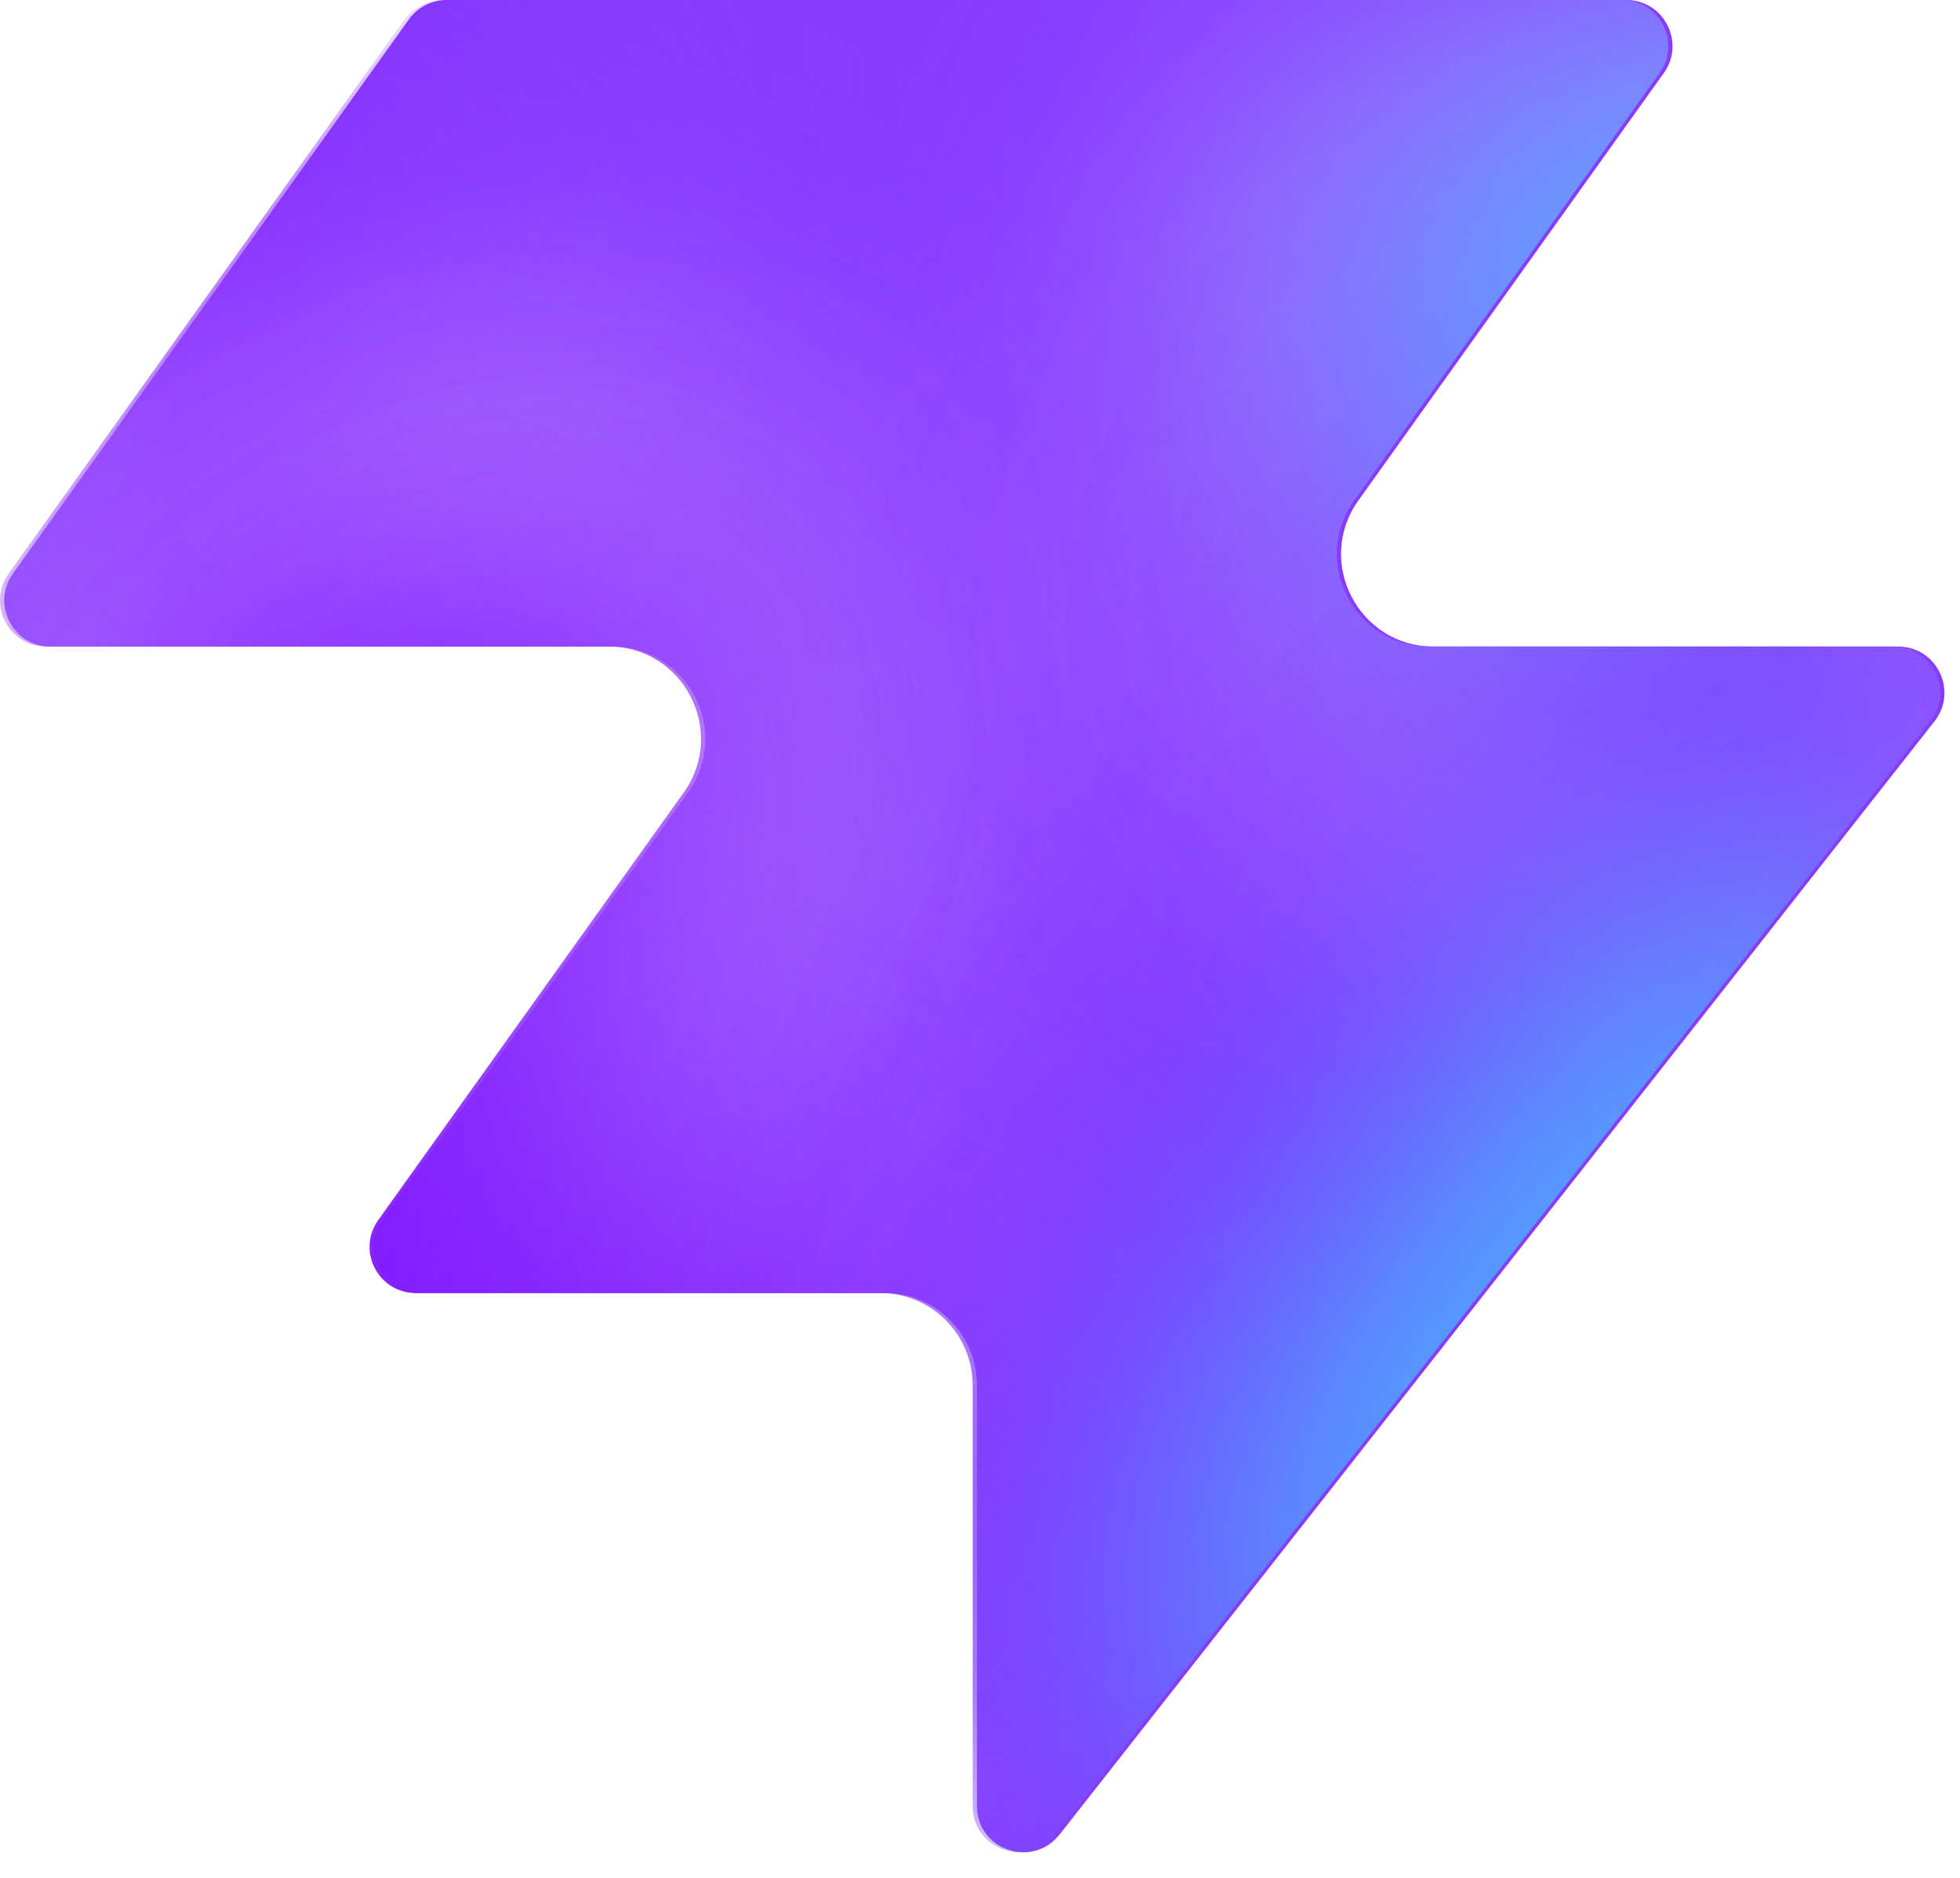
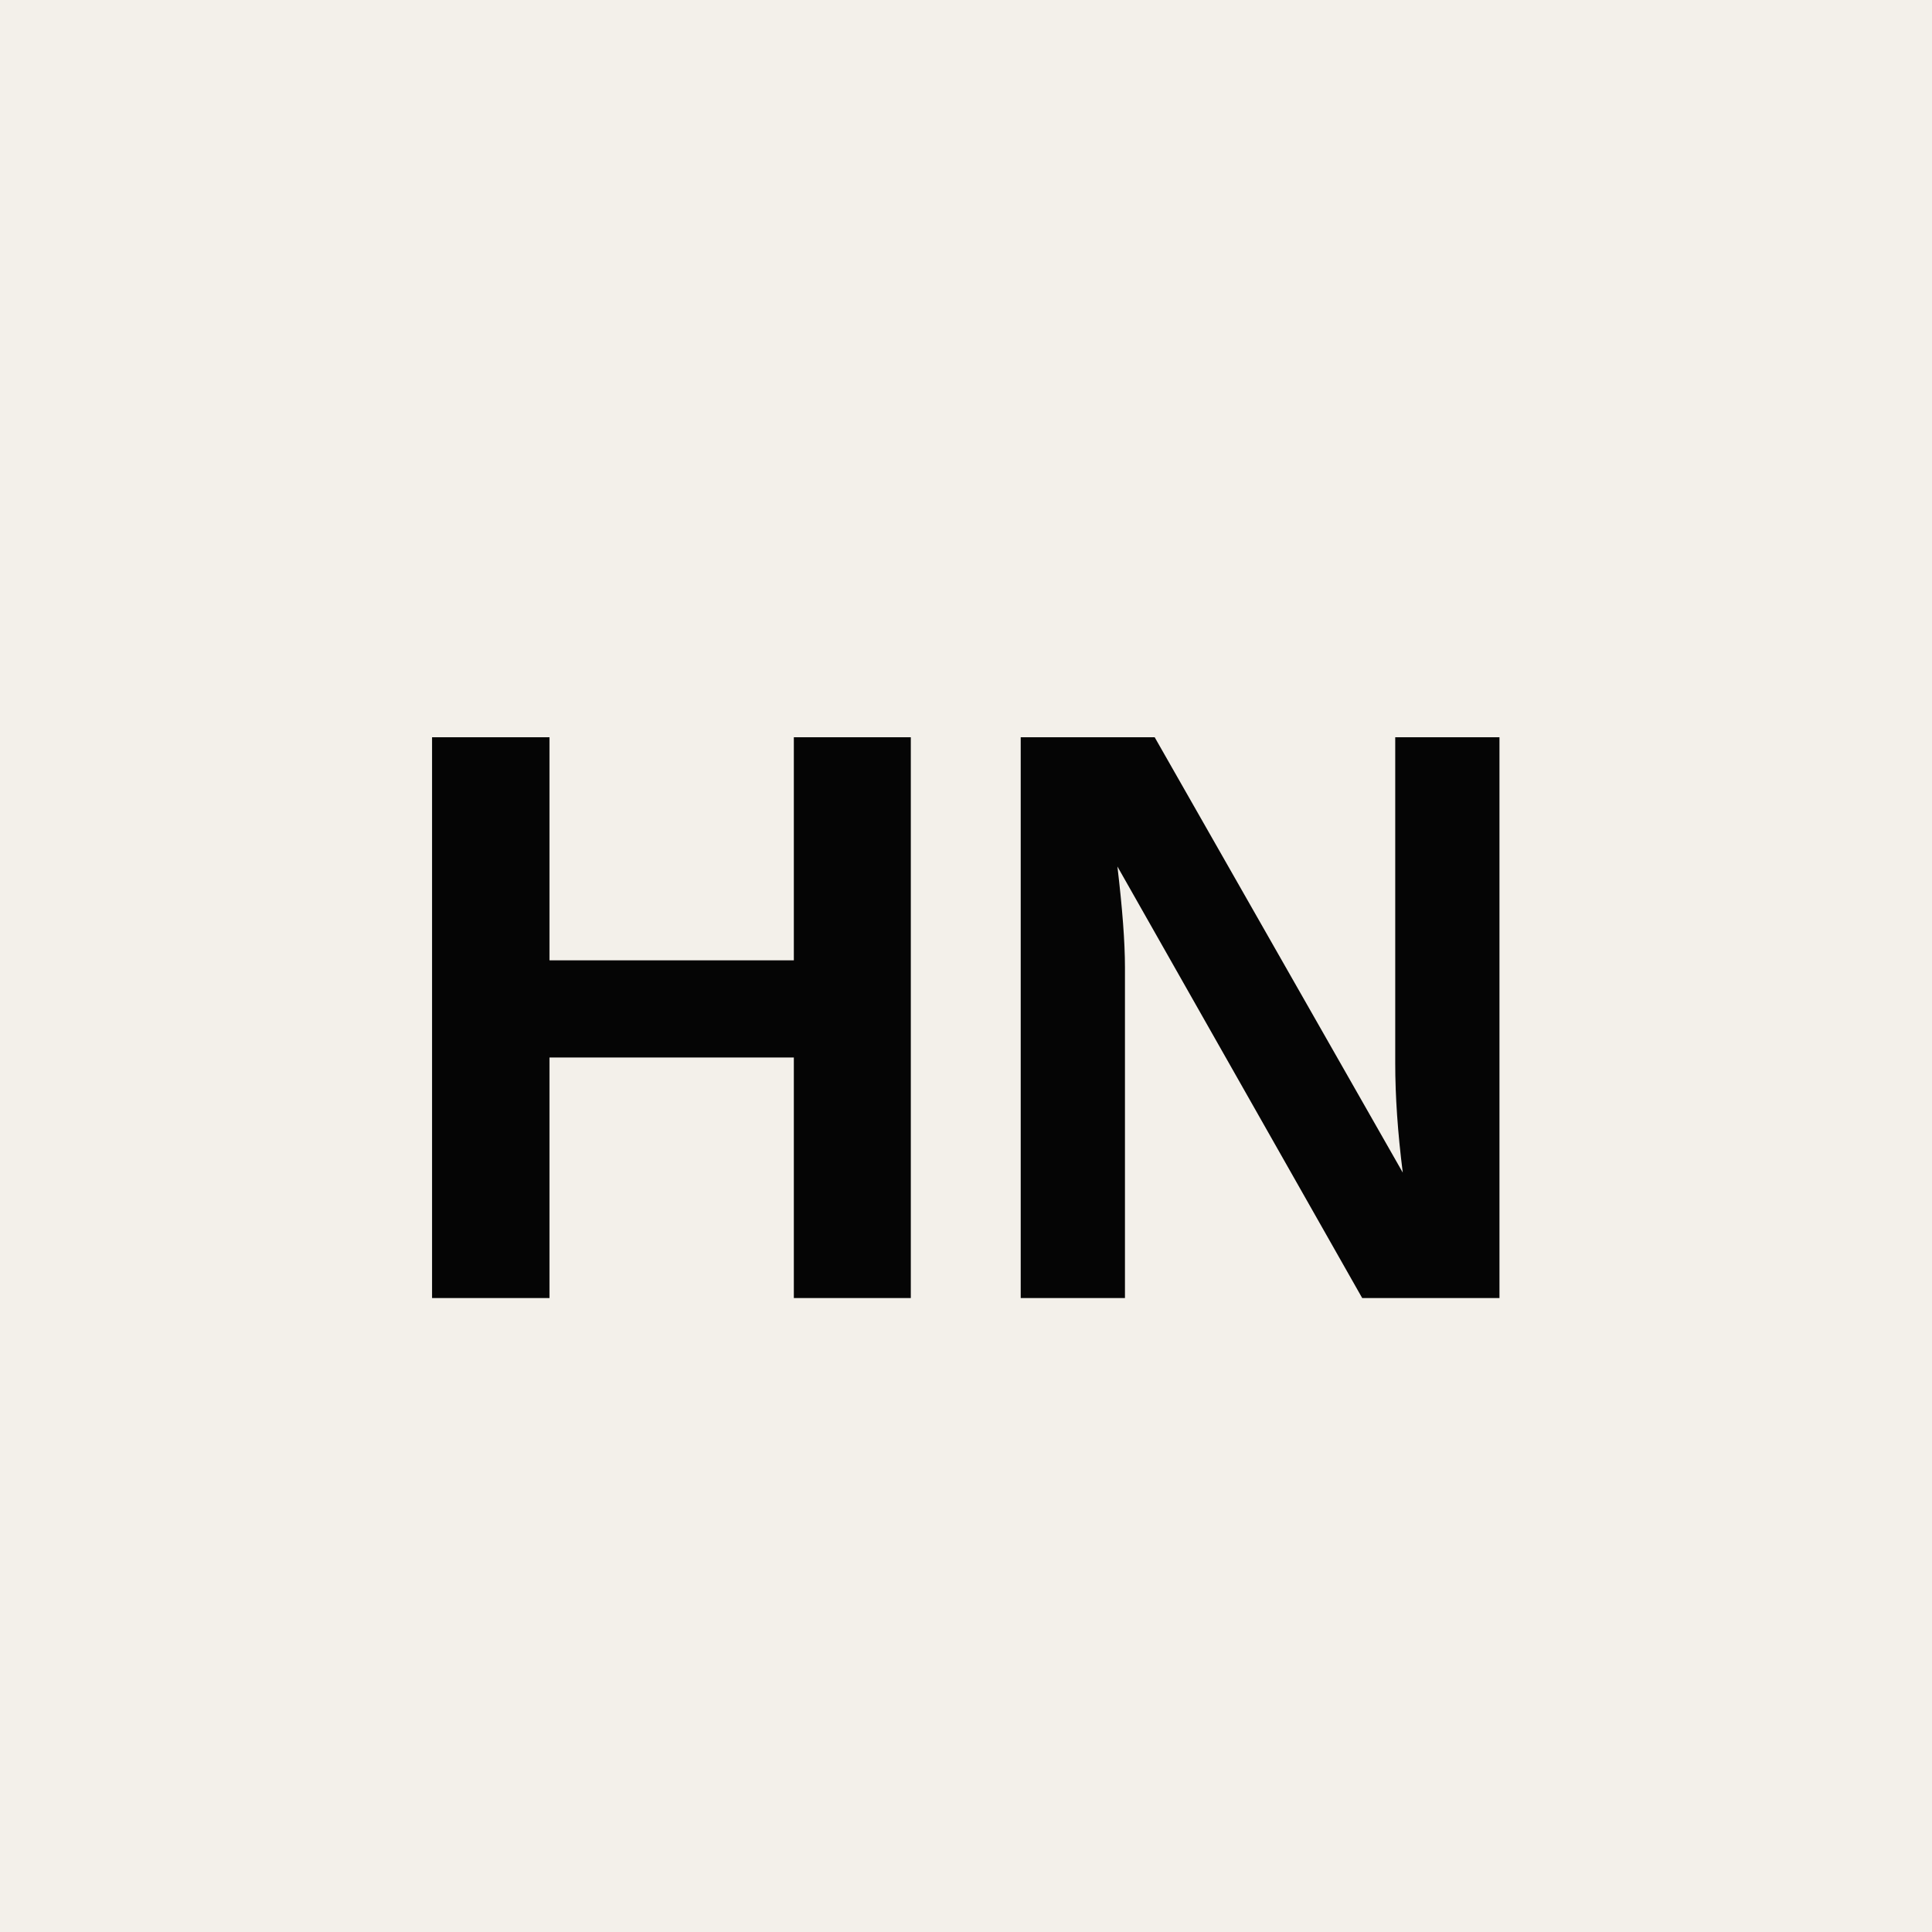
- <svg xmlns="http://www.w3.org/2000/svg" width="48" height="46" fill="none" viewBox="0 0 48 46">
-   <path fill="#863bff" d="M25.946 44.938c-.664.845-2.021.375-2.021-.698V33.937a2.26 2.26 0 0 0-2.262-2.262H10.287c-.92 0-1.456-1.04-.92-1.788l7.48-10.471c1.07-1.497 0-3.578-1.842-3.578H1.237c-.92 0-1.456-1.04-.92-1.788L10.013.474c.214-.297.556-.474.92-.474h28.894c.92 0 1.456 1.04.92 1.788l-7.48 10.471c-1.07 1.498 0 3.579 1.842 3.579h11.377c.943 0 1.473 1.088.89 1.83L25.947 44.94z" style="fill:#863bff;fill:color(display-p3 .525 .23 1);fill-opacity:1" />
-   <mask id="a" width="48" height="46" x="0" y="0" maskUnits="userSpaceOnUse" style="mask-type:alpha">
-     <path fill="#000" d="M25.842 44.938c-.664.844-2.021.375-2.021-.698V33.937a2.26 2.26 0 0 0-2.262-2.262H10.183c-.92 0-1.456-1.04-.92-1.788l7.48-10.471c1.07-1.498 0-3.579-1.842-3.579H1.133c-.92 0-1.456-1.04-.92-1.787L9.91.473c.214-.297.556-.474.92-.474h28.894c.92 0 1.456 1.04.92 1.788l-7.48 10.471c-1.07 1.498 0 3.578 1.842 3.578h11.377c.943 0 1.473 1.088.89 1.832L25.843 44.94z" style="fill:#000;fill-opacity:1" />
-   </mask>
-   <g mask="url(#a)">
-     <g filter="url(#b)">
-       <ellipse cx="5.508" cy="14.704" fill="#ede6ff" rx="5.508" ry="14.704" style="fill:#ede6ff;fill:color(display-p3 .927 .903 1);fill-opacity:1" transform="matrix(.00324 1 1 -.00324 -4.47 31.516)" />
-     </g>
-     <g filter="url(#c)">
-       <ellipse cx="10.399" cy="29.851" fill="#ede6ff" rx="10.399" ry="29.851" style="fill:#ede6ff;fill:color(display-p3 .927 .903 1);fill-opacity:1" transform="matrix(.00324 1 1 -.00324 -39.328 7.883)" />
-     </g>
-     <g filter="url(#d)">
-       <ellipse cx="5.508" cy="30.487" fill="#7e14ff" rx="5.508" ry="30.487" style="fill:#7e14ff;fill:color(display-p3 .492 .077 1);fill-opacity:1" transform="rotate(89.814 -25.913 -14.639)scale(1 -1)" />
-     </g>
-     <g filter="url(#e)">
-       <ellipse cx="5.508" cy="30.599" fill="#7e14ff" rx="5.508" ry="30.599" style="fill:#7e14ff;fill:color(display-p3 .492 .077 1);fill-opacity:1" transform="rotate(89.814 -32.644 -3.334)scale(1 -1)" />
-     </g>
-     <g filter="url(#f)">
-       <ellipse cx="5.508" cy="30.599" fill="#7e14ff" rx="5.508" ry="30.599" style="fill:#7e14ff;fill:color(display-p3 .492 .077 1);fill-opacity:1" transform="matrix(.00324 1 1 -.00324 -34.34 30.47)" />
-     </g>
-     <g filter="url(#g)">
-       <ellipse cx="14.072" cy="22.078" fill="#ede6ff" rx="14.072" ry="22.078" style="fill:#ede6ff;fill:color(display-p3 .927 .903 1);fill-opacity:1" transform="rotate(93.35 24.506 48.493)scale(-1 1)" />
-     </g>
-     <g filter="url(#h)">
-       <ellipse cx="3.47" cy="21.501" fill="#7e14ff" rx="3.47" ry="21.501" style="fill:#7e14ff;fill:color(display-p3 .492 .077 1);fill-opacity:1" transform="rotate(89.009 28.708 47.59)scale(-1 1)" />
-     </g>
-     <g filter="url(#i)">
-       <ellipse cx="3.47" cy="21.501" fill="#7e14ff" rx="3.47" ry="21.501" style="fill:#7e14ff;fill:color(display-p3 .492 .077 1);fill-opacity:1" transform="rotate(89.009 28.708 47.59)scale(-1 1)" />
-     </g>
-     <g filter="url(#j)">
-       <ellipse cx=".387" cy="8.972" fill="#7e14ff" rx="4.407" ry="29.108" style="fill:#7e14ff;fill:color(display-p3 .492 .077 1);fill-opacity:1" transform="rotate(39.51 .387 8.972)" />
-     </g>
-     <g filter="url(#k)">
-       <ellipse cx="47.523" cy="-6.092" fill="#7e14ff" rx="4.407" ry="29.108" style="fill:#7e14ff;fill:color(display-p3 .492 .077 1);fill-opacity:1" transform="rotate(37.892 47.523 -6.092)" />
-     </g>
-     <g filter="url(#l)">
-       <ellipse cx="41.412" cy="6.333" fill="#47bfff" rx="5.971" ry="9.665" style="fill:#47bfff;fill:color(display-p3 .28 .748 1);fill-opacity:1" transform="rotate(37.892 41.412 6.333)" />
-     </g>
-     <g filter="url(#m)">
-       <ellipse cx="-1.879" cy="38.332" fill="#7e14ff" rx="4.407" ry="29.108" style="fill:#7e14ff;fill:color(display-p3 .492 .077 1);fill-opacity:1" transform="rotate(37.892 -1.88 38.332)" />
-     </g>
-     <g filter="url(#n)">
-       <ellipse cx="-1.879" cy="38.332" fill="#7e14ff" rx="4.407" ry="29.108" style="fill:#7e14ff;fill:color(display-p3 .492 .077 1);fill-opacity:1" transform="rotate(37.892 -1.88 38.332)" />
-     </g>
-     <g filter="url(#o)">
-       <ellipse cx="35.651" cy="29.907" fill="#7e14ff" rx="4.407" ry="29.108" style="fill:#7e14ff;fill:color(display-p3 .492 .077 1);fill-opacity:1" transform="rotate(37.892 35.651 29.907)" />
-     </g>
-     <g filter="url(#p)">
-       <ellipse cx="38.418" cy="32.4" fill="#47bfff" rx="5.971" ry="15.297" style="fill:#47bfff;fill:color(display-p3 .28 .748 1);fill-opacity:1" transform="rotate(37.892 38.418 32.4)" />
-     </g>
-   </g>
-   <defs>
-     <filter id="b" width="60.045" height="41.654" x="-19.77" y="16.149" color-interpolation-filters="sRGB" filterUnits="userSpaceOnUse">
-       <feFlood flood-opacity="0" result="BackgroundImageFix" />
-       <feBlend in="SourceGraphic" in2="BackgroundImageFix" result="shape" />
-       <feGaussianBlur result="effect1_foregroundBlur_2002_17158" stdDeviation="7.659" />
-     </filter>
-     <filter id="c" width="90.34" height="51.437" x="-54.613" y="-7.533" color-interpolation-filters="sRGB" filterUnits="userSpaceOnUse">
-       <feFlood flood-opacity="0" result="BackgroundImageFix" />
-       <feBlend in="SourceGraphic" in2="BackgroundImageFix" result="shape" />
-       <feGaussianBlur result="effect1_foregroundBlur_2002_17158" stdDeviation="7.659" />
-     </filter>
-     <filter id="d" width="79.355" height="29.4" x="-49.64" y="2.03" color-interpolation-filters="sRGB" filterUnits="userSpaceOnUse">
-       <feFlood flood-opacity="0" result="BackgroundImageFix" />
-       <feBlend in="SourceGraphic" in2="BackgroundImageFix" result="shape" />
-       <feGaussianBlur result="effect1_foregroundBlur_2002_17158" stdDeviation="4.596" />
-     </filter>
-     <filter id="e" width="79.579" height="29.4" x="-45.045" y="20.029" color-interpolation-filters="sRGB" filterUnits="userSpaceOnUse">
-       <feFlood flood-opacity="0" result="BackgroundImageFix" />
-       <feBlend in="SourceGraphic" in2="BackgroundImageFix" result="shape" />
-       <feGaussianBlur result="effect1_foregroundBlur_2002_17158" stdDeviation="4.596" />
-     </filter>
-     <filter id="f" width="79.579" height="29.4" x="-43.513" y="21.178" color-interpolation-filters="sRGB" filterUnits="userSpaceOnUse">
-       <feFlood flood-opacity="0" result="BackgroundImageFix" />
-       <feBlend in="SourceGraphic" in2="BackgroundImageFix" result="shape" />
-       <feGaussianBlur result="effect1_foregroundBlur_2002_17158" stdDeviation="4.596" />
-     </filter>
-     <filter id="g" width="74.749" height="58.852" x="15.756" y="-17.901" color-interpolation-filters="sRGB" filterUnits="userSpaceOnUse">
-       <feFlood flood-opacity="0" result="BackgroundImageFix" />
-       <feBlend in="SourceGraphic" in2="BackgroundImageFix" result="shape" />
-       <feGaussianBlur result="effect1_foregroundBlur_2002_17158" stdDeviation="7.659" />
-     </filter>
-     <filter id="h" width="61.377" height="25.362" x="23.548" y="2.284" color-interpolation-filters="sRGB" filterUnits="userSpaceOnUse">
-       <feFlood flood-opacity="0" result="BackgroundImageFix" />
-       <feBlend in="SourceGraphic" in2="BackgroundImageFix" result="shape" />
-       <feGaussianBlur result="effect1_foregroundBlur_2002_17158" stdDeviation="4.596" />
-     </filter>
-     <filter id="i" width="61.377" height="25.362" x="23.548" y="2.284" color-interpolation-filters="sRGB" filterUnits="userSpaceOnUse">
-       <feFlood flood-opacity="0" result="BackgroundImageFix" />
-       <feBlend in="SourceGraphic" in2="BackgroundImageFix" result="shape" />
-       <feGaussianBlur result="effect1_foregroundBlur_2002_17158" stdDeviation="4.596" />
-     </filter>
-     <filter id="j" width="56.045" height="63.649" x="-27.636" y="-22.853" color-interpolation-filters="sRGB" filterUnits="userSpaceOnUse">
-       <feFlood flood-opacity="0" result="BackgroundImageFix" />
-       <feBlend in="SourceGraphic" in2="BackgroundImageFix" result="shape" />
-       <feGaussianBlur result="effect1_foregroundBlur_2002_17158" stdDeviation="4.596" />
-     </filter>
-     <filter id="k" width="54.814" height="64.646" x="20.116" y="-38.415" color-interpolation-filters="sRGB" filterUnits="userSpaceOnUse">
-       <feFlood flood-opacity="0" result="BackgroundImageFix" />
-       <feBlend in="SourceGraphic" in2="BackgroundImageFix" result="shape" />
-       <feGaussianBlur result="effect1_foregroundBlur_2002_17158" stdDeviation="4.596" />
-     </filter>
-     <filter id="l" width="33.541" height="35.313" x="24.641" y="-11.323" color-interpolation-filters="sRGB" filterUnits="userSpaceOnUse">
-       <feFlood flood-opacity="0" result="BackgroundImageFix" />
-       <feBlend in="SourceGraphic" in2="BackgroundImageFix" result="shape" />
-       <feGaussianBlur result="effect1_foregroundBlur_2002_17158" stdDeviation="4.596" />
-     </filter>
-     <filter id="m" width="54.814" height="64.646" x="-29.286" y="6.009" color-interpolation-filters="sRGB" filterUnits="userSpaceOnUse">
-       <feFlood flood-opacity="0" result="BackgroundImageFix" />
-       <feBlend in="SourceGraphic" in2="BackgroundImageFix" result="shape" />
-       <feGaussianBlur result="effect1_foregroundBlur_2002_17158" stdDeviation="4.596" />
-     </filter>
-     <filter id="n" width="54.814" height="64.646" x="-29.286" y="6.009" color-interpolation-filters="sRGB" filterUnits="userSpaceOnUse">
-       <feFlood flood-opacity="0" result="BackgroundImageFix" />
-       <feBlend in="SourceGraphic" in2="BackgroundImageFix" result="shape" />
-       <feGaussianBlur result="effect1_foregroundBlur_2002_17158" stdDeviation="4.596" />
-     </filter>
-     <filter id="o" width="54.814" height="64.646" x="8.244" y="-2.416" color-interpolation-filters="sRGB" filterUnits="userSpaceOnUse">
-       <feFlood flood-opacity="0" result="BackgroundImageFix" />
-       <feBlend in="SourceGraphic" in2="BackgroundImageFix" result="shape" />
-       <feGaussianBlur result="effect1_foregroundBlur_2002_17158" stdDeviation="4.596" />
-     </filter>
-     <filter id="p" width="39.409" height="43.623" x="18.713" y="10.588" color-interpolation-filters="sRGB" filterUnits="userSpaceOnUse">
-       <feFlood flood-opacity="0" result="BackgroundImageFix" />
-       <feBlend in="SourceGraphic" in2="BackgroundImageFix" result="shape" />
-       <feGaussianBlur result="effect1_foregroundBlur_2002_17158" stdDeviation="4.596" />
-     </filter>
-   </defs>
+ <svg xmlns="http://www.w3.org/2000/svg" viewBox="0 0 64 64">
+   <rect width="64" height="64" fill="#f3f0ea" />
+   <text x="32" y="43" text-anchor="middle" font-family="Arial, sans-serif" font-size="27" font-weight="900" fill="#050505">HN</text>
</svg>
